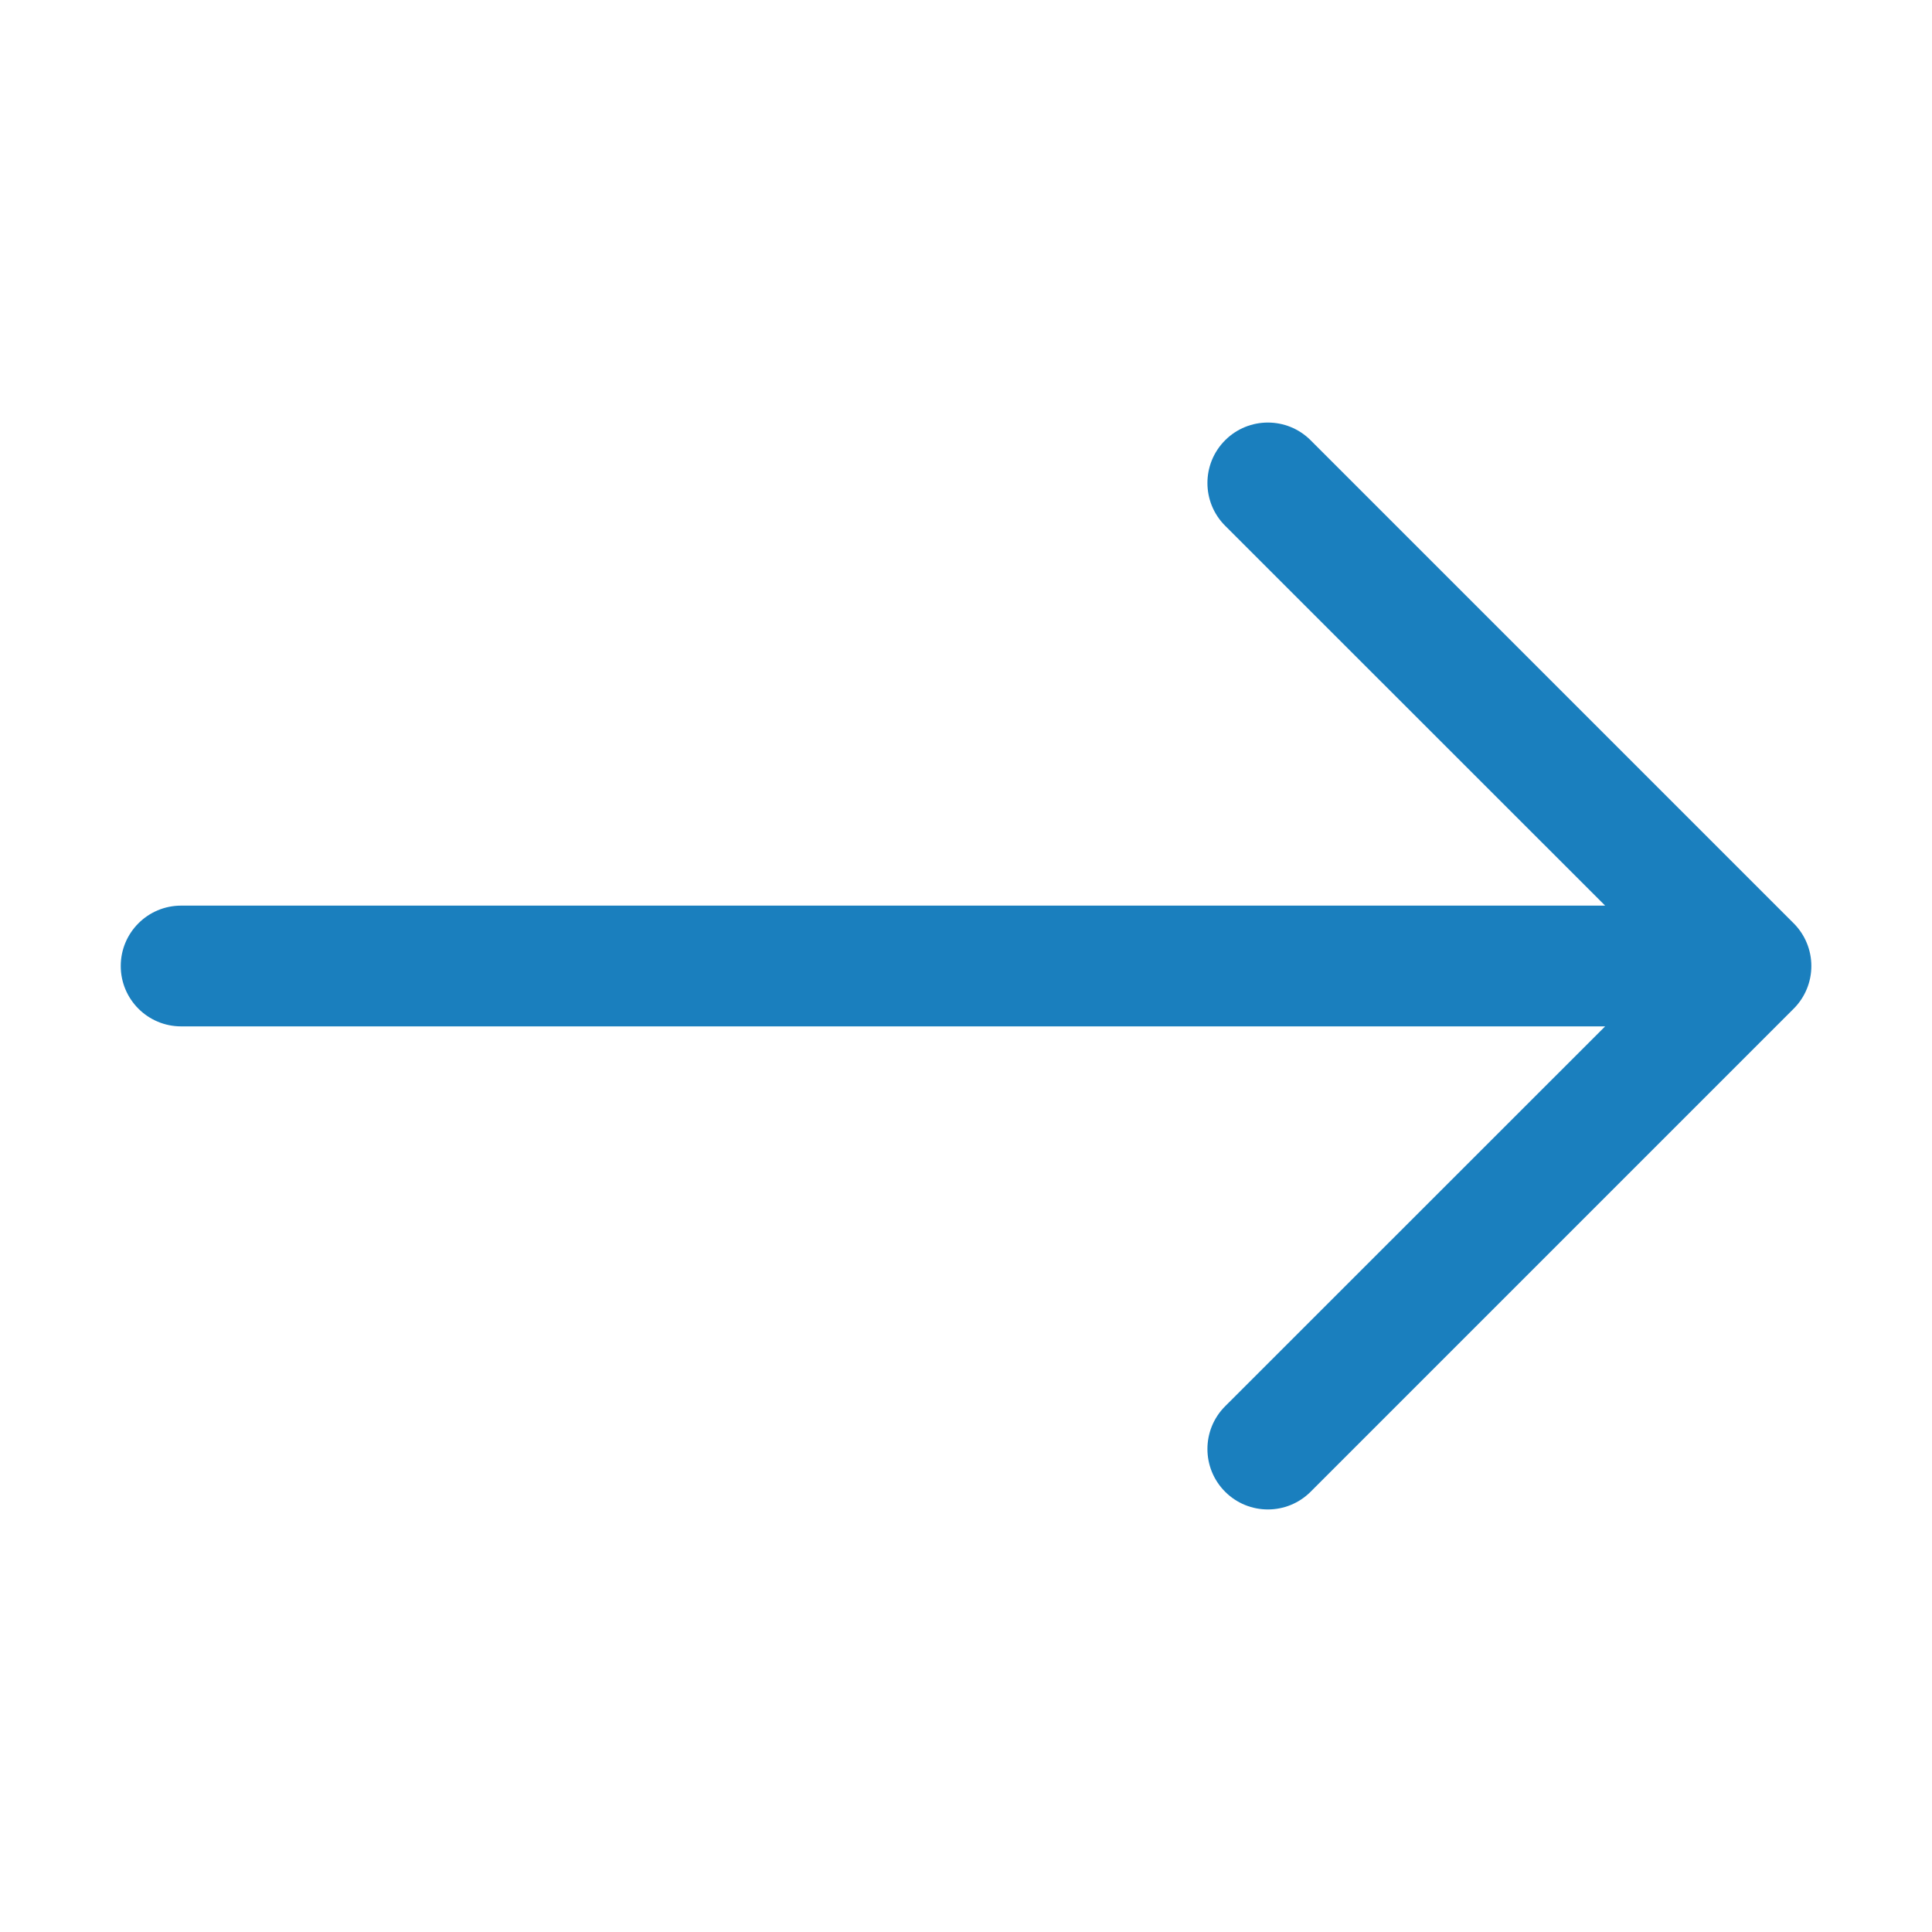
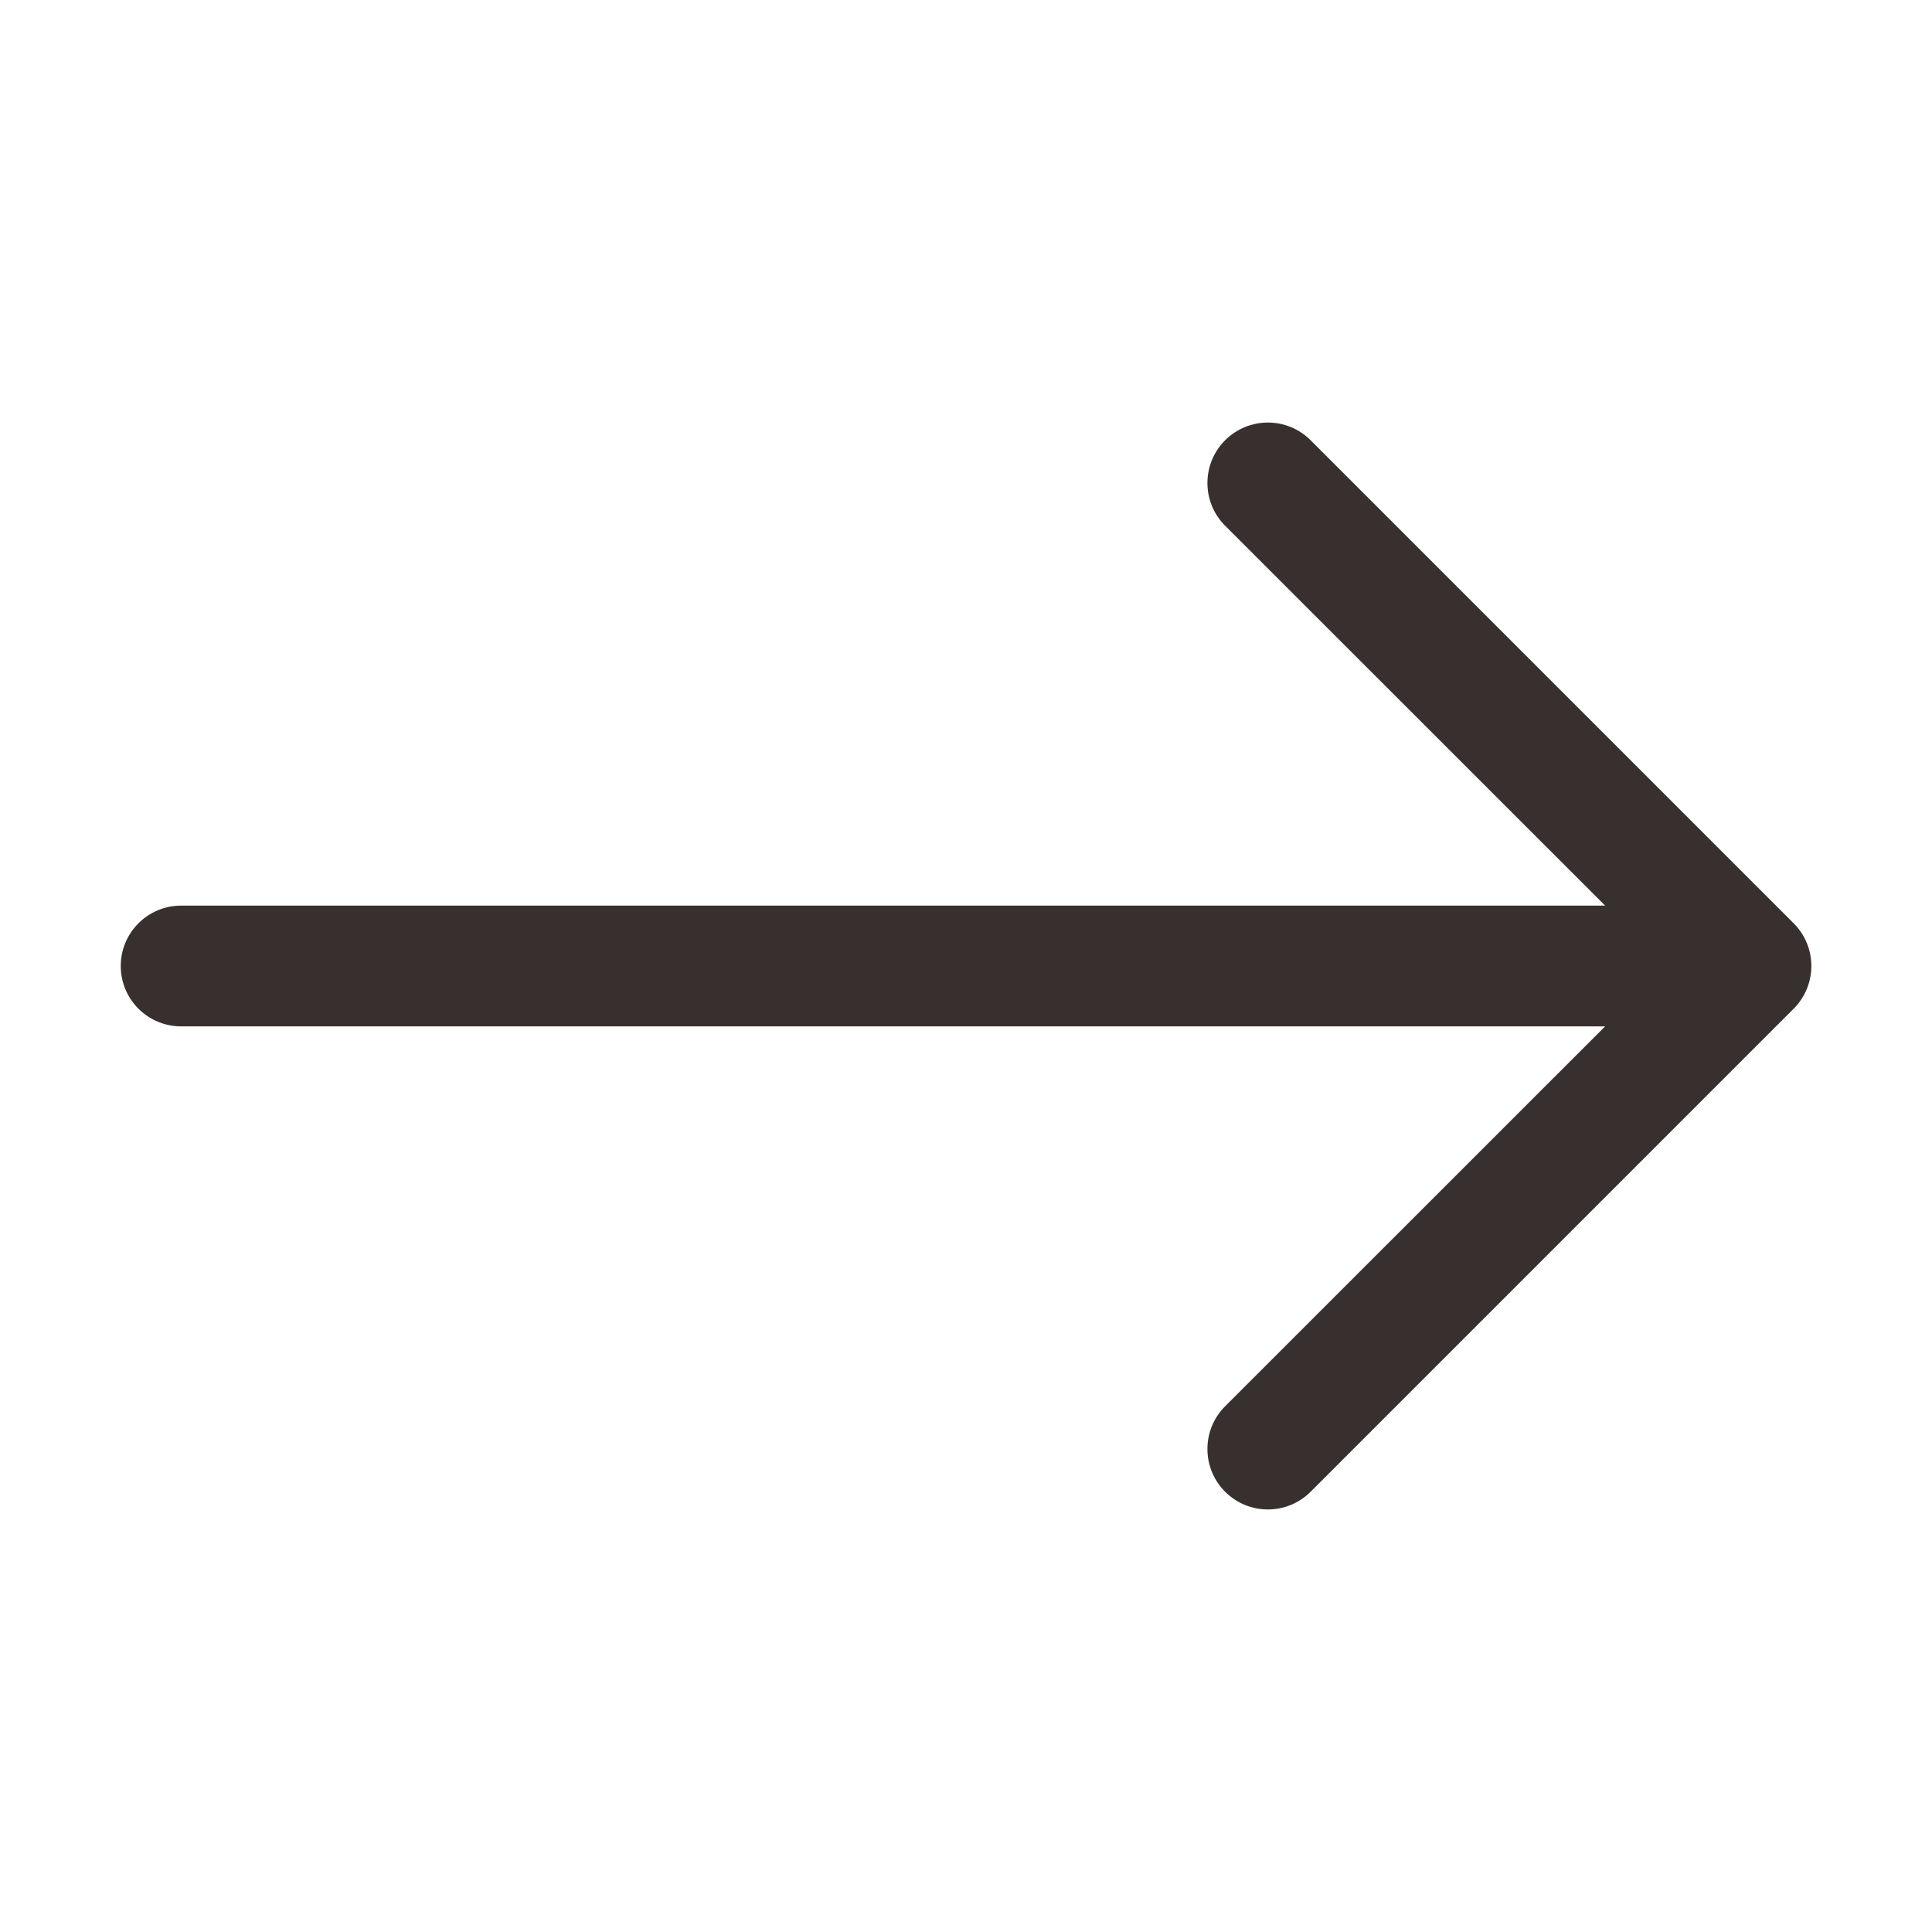
- <svg xmlns="http://www.w3.org/2000/svg" width="16" height="16" fill="#1a7fbe" class="bi bi-arrow-right" viewBox="0 0 16 16">
+ <svg xmlns="http://www.w3.org/2000/svg" width="16" height="16" fill="#38302E" class="bi bi-arrow-right" viewBox="0 0 16 16">
  <path fill-rule="evenodd" d="M1 8a.5.5 0 0 1 .5-.5h11.793l-3.147-3.146a.5.5 0 0 1 .708-.708l4 4a.5.5 0 0 1 0 .708l-4 4a.5.5 0 0 1-.708-.708L13.293 8.5H1.5A.5.5 0 0 1 1 8z" />
</svg>
